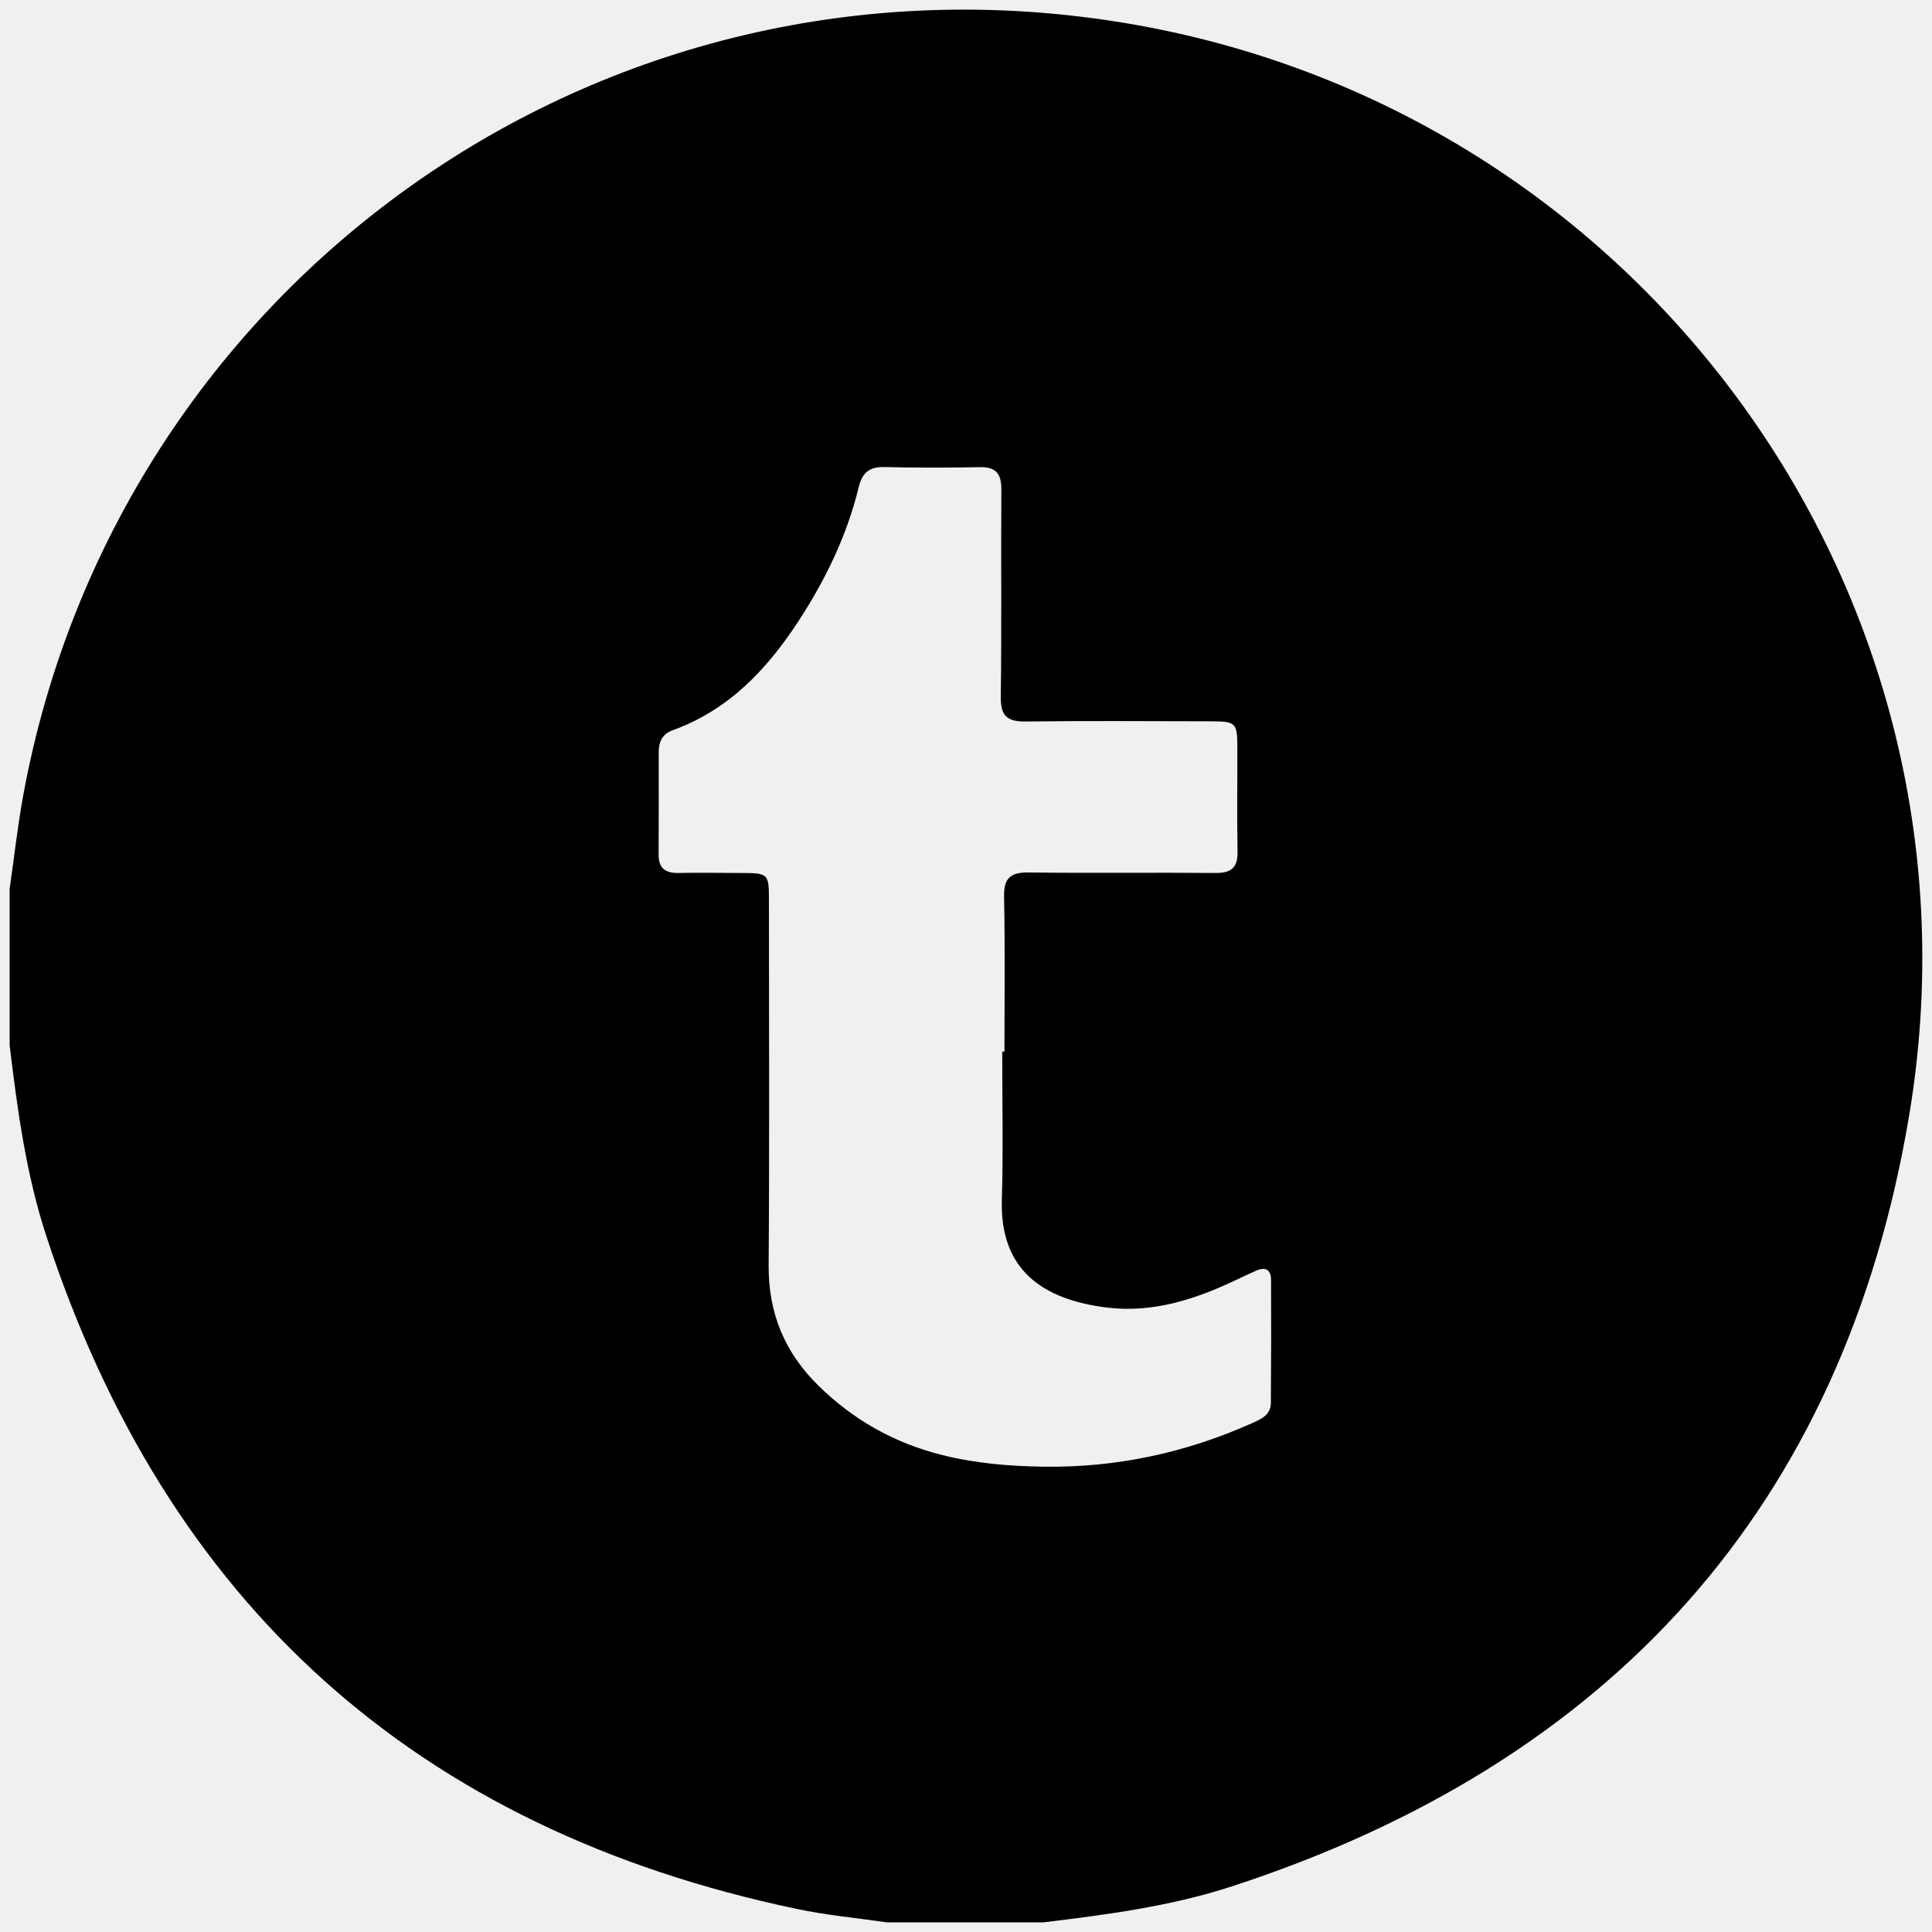
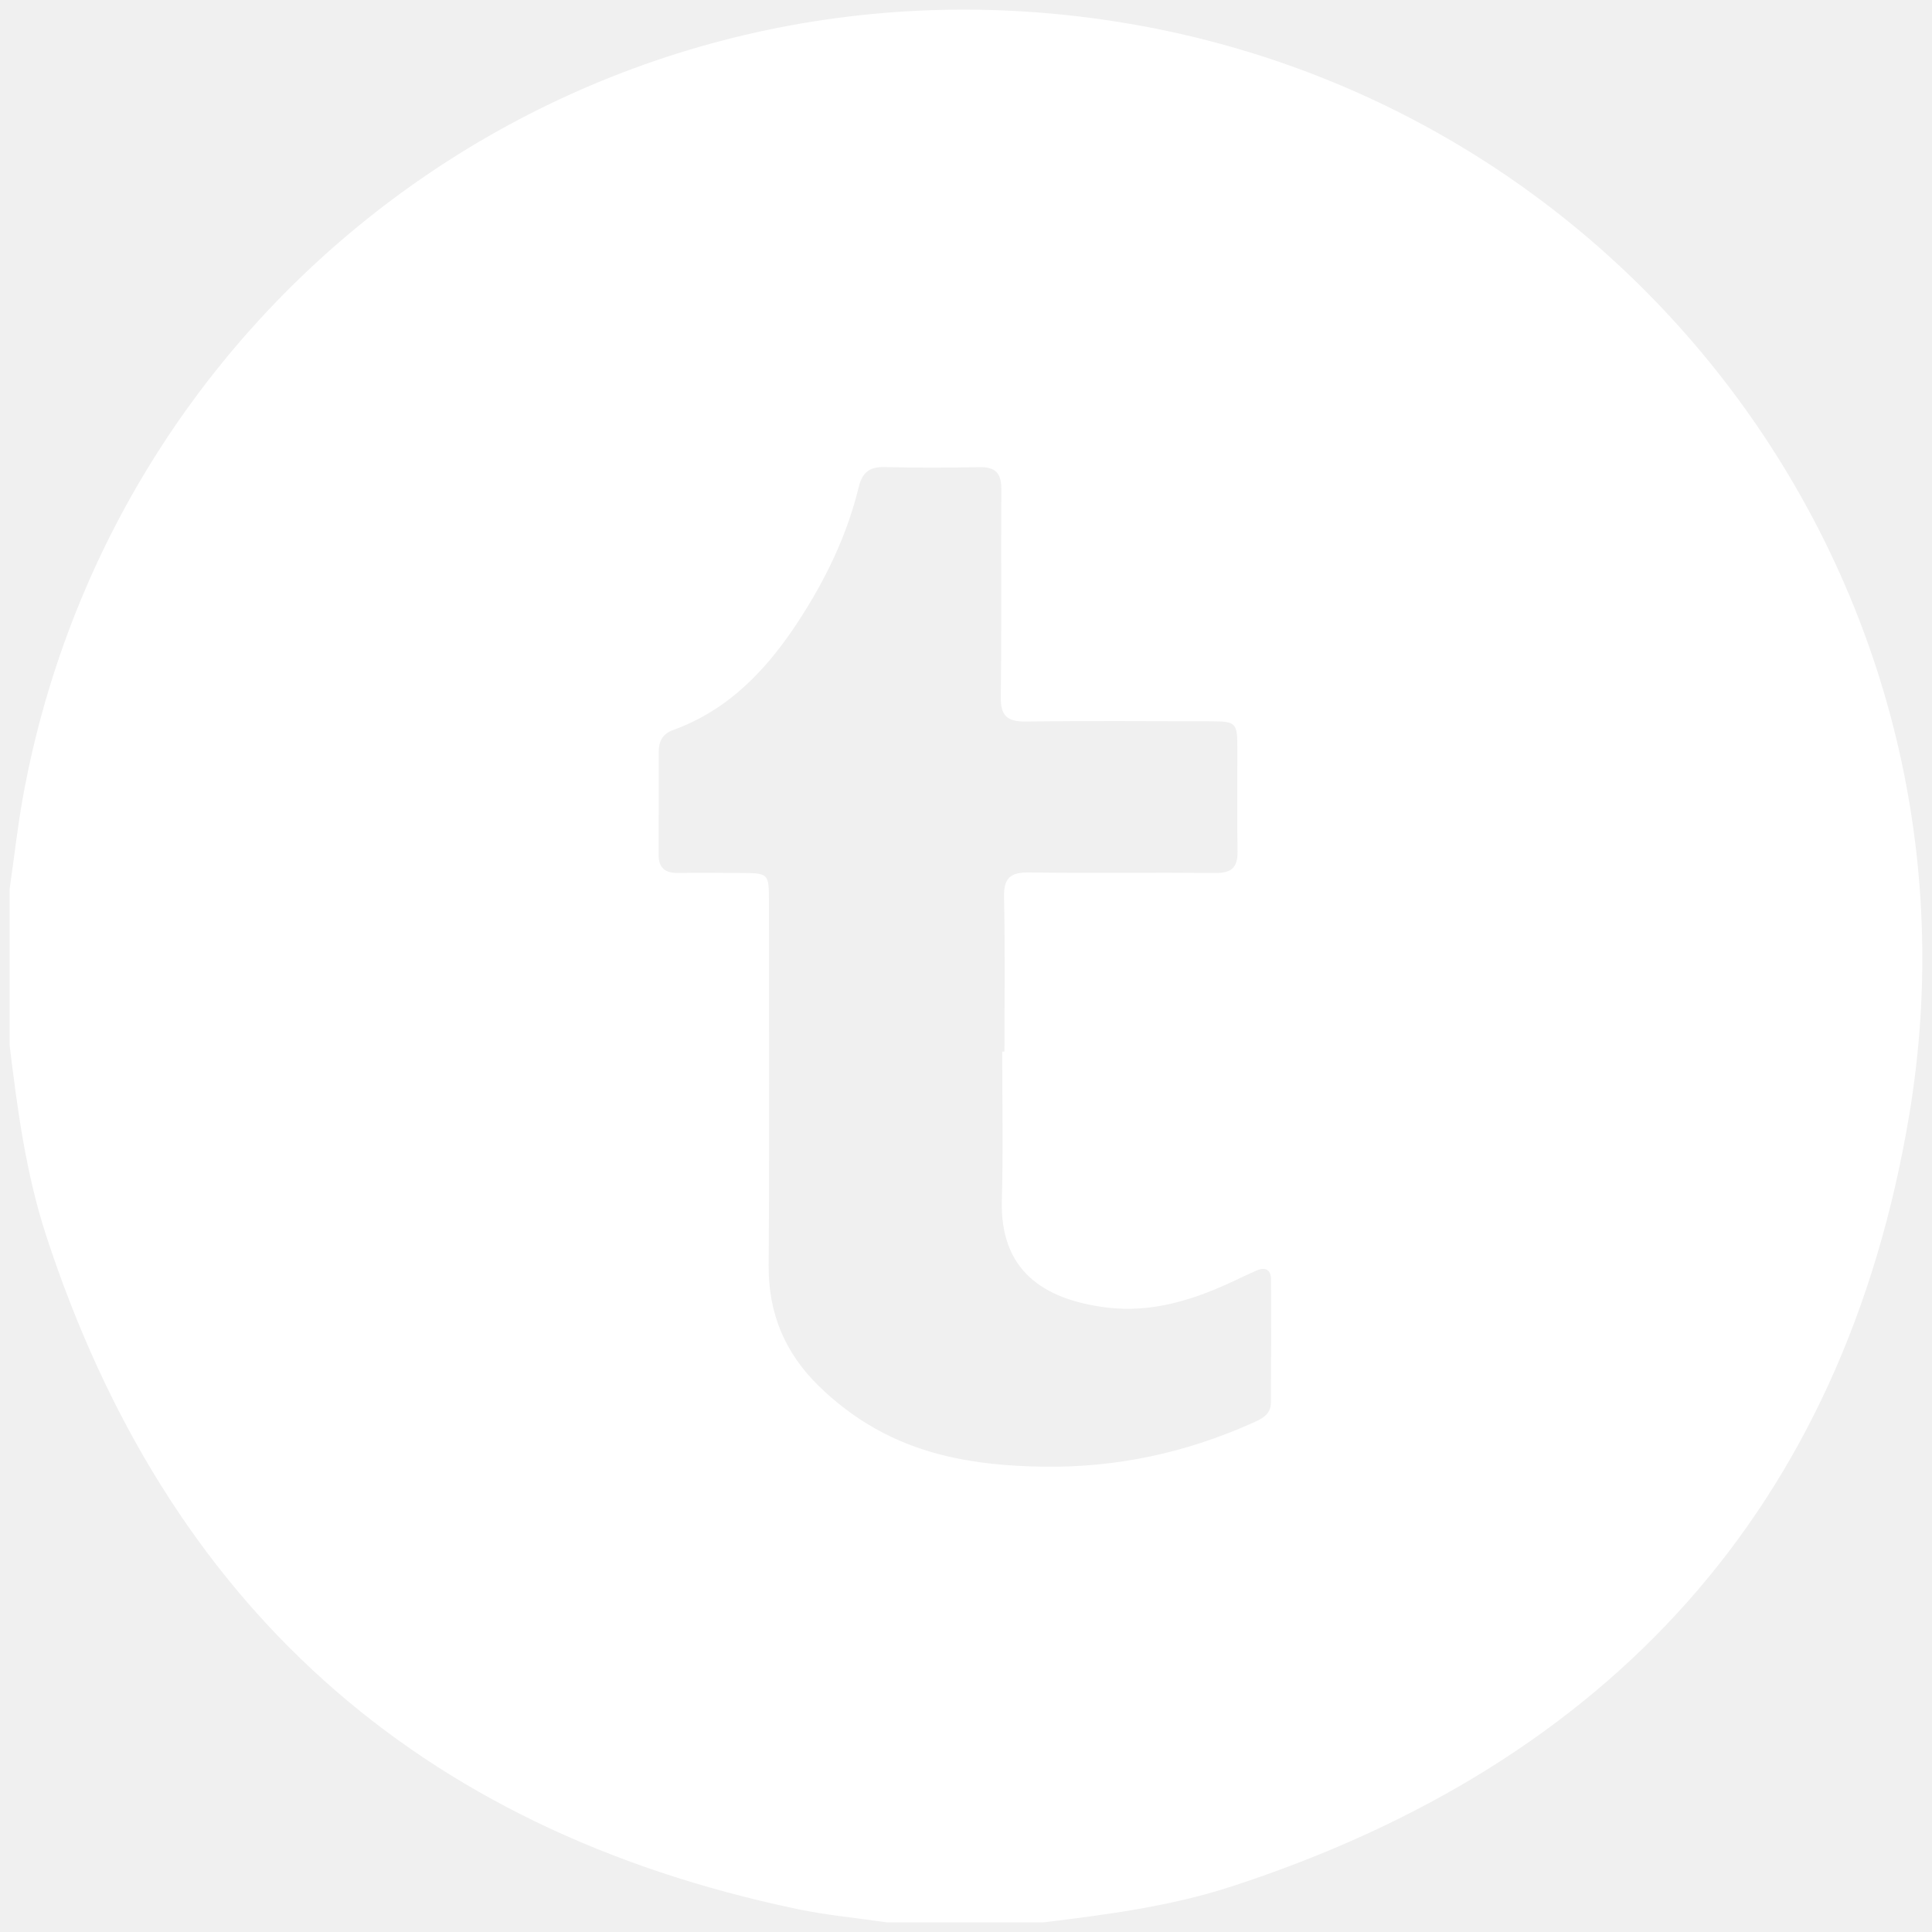
<svg xmlns="http://www.w3.org/2000/svg" x="0px" y="0px" viewBox="0 0 200 200" style="enable-background:new 0 0 200 200;">
  <g>
-     <path d="M108.03,199c-5.41,0-10.82,0-16.23,0c-3.11-0.45-6.26-0.74-9.33-1.39c-39.34-8.26-65.23-31.55-77.7-69.73   C2.69,121.5,1.8,114.87,1,108.23C1,102.82,1,97.41,1,92c0.46-3.18,0.81-6.37,1.38-9.53C12.02,29.52,62.06-6.68,116.5,2.39   c53.5,8.91,90.1,59.29,81.15,112.99c-6.77,40.62-30.97,67.13-70.14,79.9C121.19,197.34,114.61,198.2,108.03,199z M103.75,108.86   c0.08,0,0.15,0,0.23,0c0-5.34,0.07-10.68-0.04-16.02c-0.04-1.98,0.69-2.55,2.58-2.52c6.44,0.08,12.87-0.01,19.31,0.05   c1.67,0.02,2.31-0.59,2.28-2.25c-0.07-3.6-0.01-7.21-0.02-10.81c-0.01-2.47-0.17-2.63-2.64-2.64c-6.44-0.01-12.87-0.06-19.31,0.02   c-1.92,0.02-2.57-0.63-2.54-2.58c0.1-7.14,0.01-14.29,0.06-21.43c0.01-1.65-0.57-2.35-2.24-2.32c-3.28,0.06-6.57,0.07-9.85-0.01   c-1.56-0.04-2.31,0.56-2.68,2.09c-1.21,4.99-3.43,9.56-6.22,13.84c-3.26,5-7.23,9.22-13.03,11.31c-1.07,0.39-1.45,1.19-1.45,2.25   c0,3.54,0.01,7.08-0.01,10.62c-0.01,1.41,0.69,1.93,2.04,1.91c2.12-0.04,4.25-0.01,6.37,0c3,0.01,3.01,0.02,3.01,2.99   c0,12.55,0.06,25.1-0.03,37.64c-0.03,4.93,1.65,9,5.15,12.44c3.63,3.56,7.87,5.95,12.8,7.18c3.46,0.87,6.96,1.16,10.51,1.21   c7.53,0.11,14.69-1.43,21.55-4.49c0.96-0.43,1.97-0.85,1.98-2.11c0.03-4.25,0.04-8.49,0.02-12.74c0-1.04-0.58-1.38-1.54-0.95   c-0.71,0.31-1.4,0.64-2.1,0.97c-4.25,2.02-8.66,3.44-13.42,2.84c-6.68-0.85-10.99-3.95-10.81-11.06   C103.86,119.16,103.75,114.01,103.75,108.86z" />
+     <path fill="#FFF" d="M108.03,199c-5.41,0-10.82,0-16.23,0c-3.11-0.45-6.26-0.74-9.33-1.39c-39.34-8.26-65.23-31.55-77.7-69.73   C2.69,121.5,1.8,114.87,1,108.23C1,102.82,1,97.41,1,92c0.46-3.18,0.81-6.37,1.38-9.53C12.02,29.52,62.06-6.68,116.5,2.39   c53.5,8.91,90.1,59.29,81.15,112.99c-6.77,40.62-30.97,67.13-70.14,79.9C121.19,197.34,114.61,198.2,108.03,199z M103.75,108.86   c0.08,0,0.15,0,0.23,0c0-5.34,0.07-10.68-0.04-16.02c-0.04-1.98,0.69-2.55,2.58-2.52c6.44,0.08,12.87-0.01,19.31,0.05   c1.67,0.02,2.31-0.59,2.28-2.25c-0.07-3.6-0.01-7.21-0.02-10.81c-0.01-2.47-0.17-2.63-2.64-2.64c-6.44-0.01-12.87-0.06-19.31,0.02   c-1.92,0.02-2.57-0.63-2.54-2.58c0.1-7.14,0.01-14.29,0.06-21.43c0.01-1.65-0.57-2.35-2.24-2.32c-3.28,0.06-6.57,0.07-9.85-0.01   c-1.56-0.04-2.31,0.56-2.68,2.09c-1.21,4.99-3.43,9.56-6.22,13.84c-3.26,5-7.23,9.22-13.03,11.31c-1.07,0.39-1.45,1.19-1.45,2.25   c0,3.54,0.01,7.08-0.01,10.62c-0.01,1.41,0.69,1.93,2.04,1.91c2.12-0.04,4.25-0.01,6.37,0c3,0.01,3.01,0.02,3.01,2.99   c0,12.55,0.06,25.1-0.03,37.64c-0.03,4.93,1.65,9,5.15,12.44c3.63,3.56,7.87,5.95,12.8,7.18c3.46,0.87,6.96,1.16,10.51,1.21   c7.53,0.11,14.69-1.43,21.55-4.49c0.96-0.43,1.97-0.85,1.98-2.11c0.03-4.25,0.04-8.49,0.02-12.74c0-1.04-0.58-1.38-1.54-0.95   c-0.71,0.31-1.4,0.64-2.1,0.97c-4.25,2.02-8.66,3.44-13.42,2.84c-6.68-0.85-10.99-3.95-10.81-11.06   C103.86,119.16,103.75,114.01,103.75,108.86z" />
  </g>
</svg>
